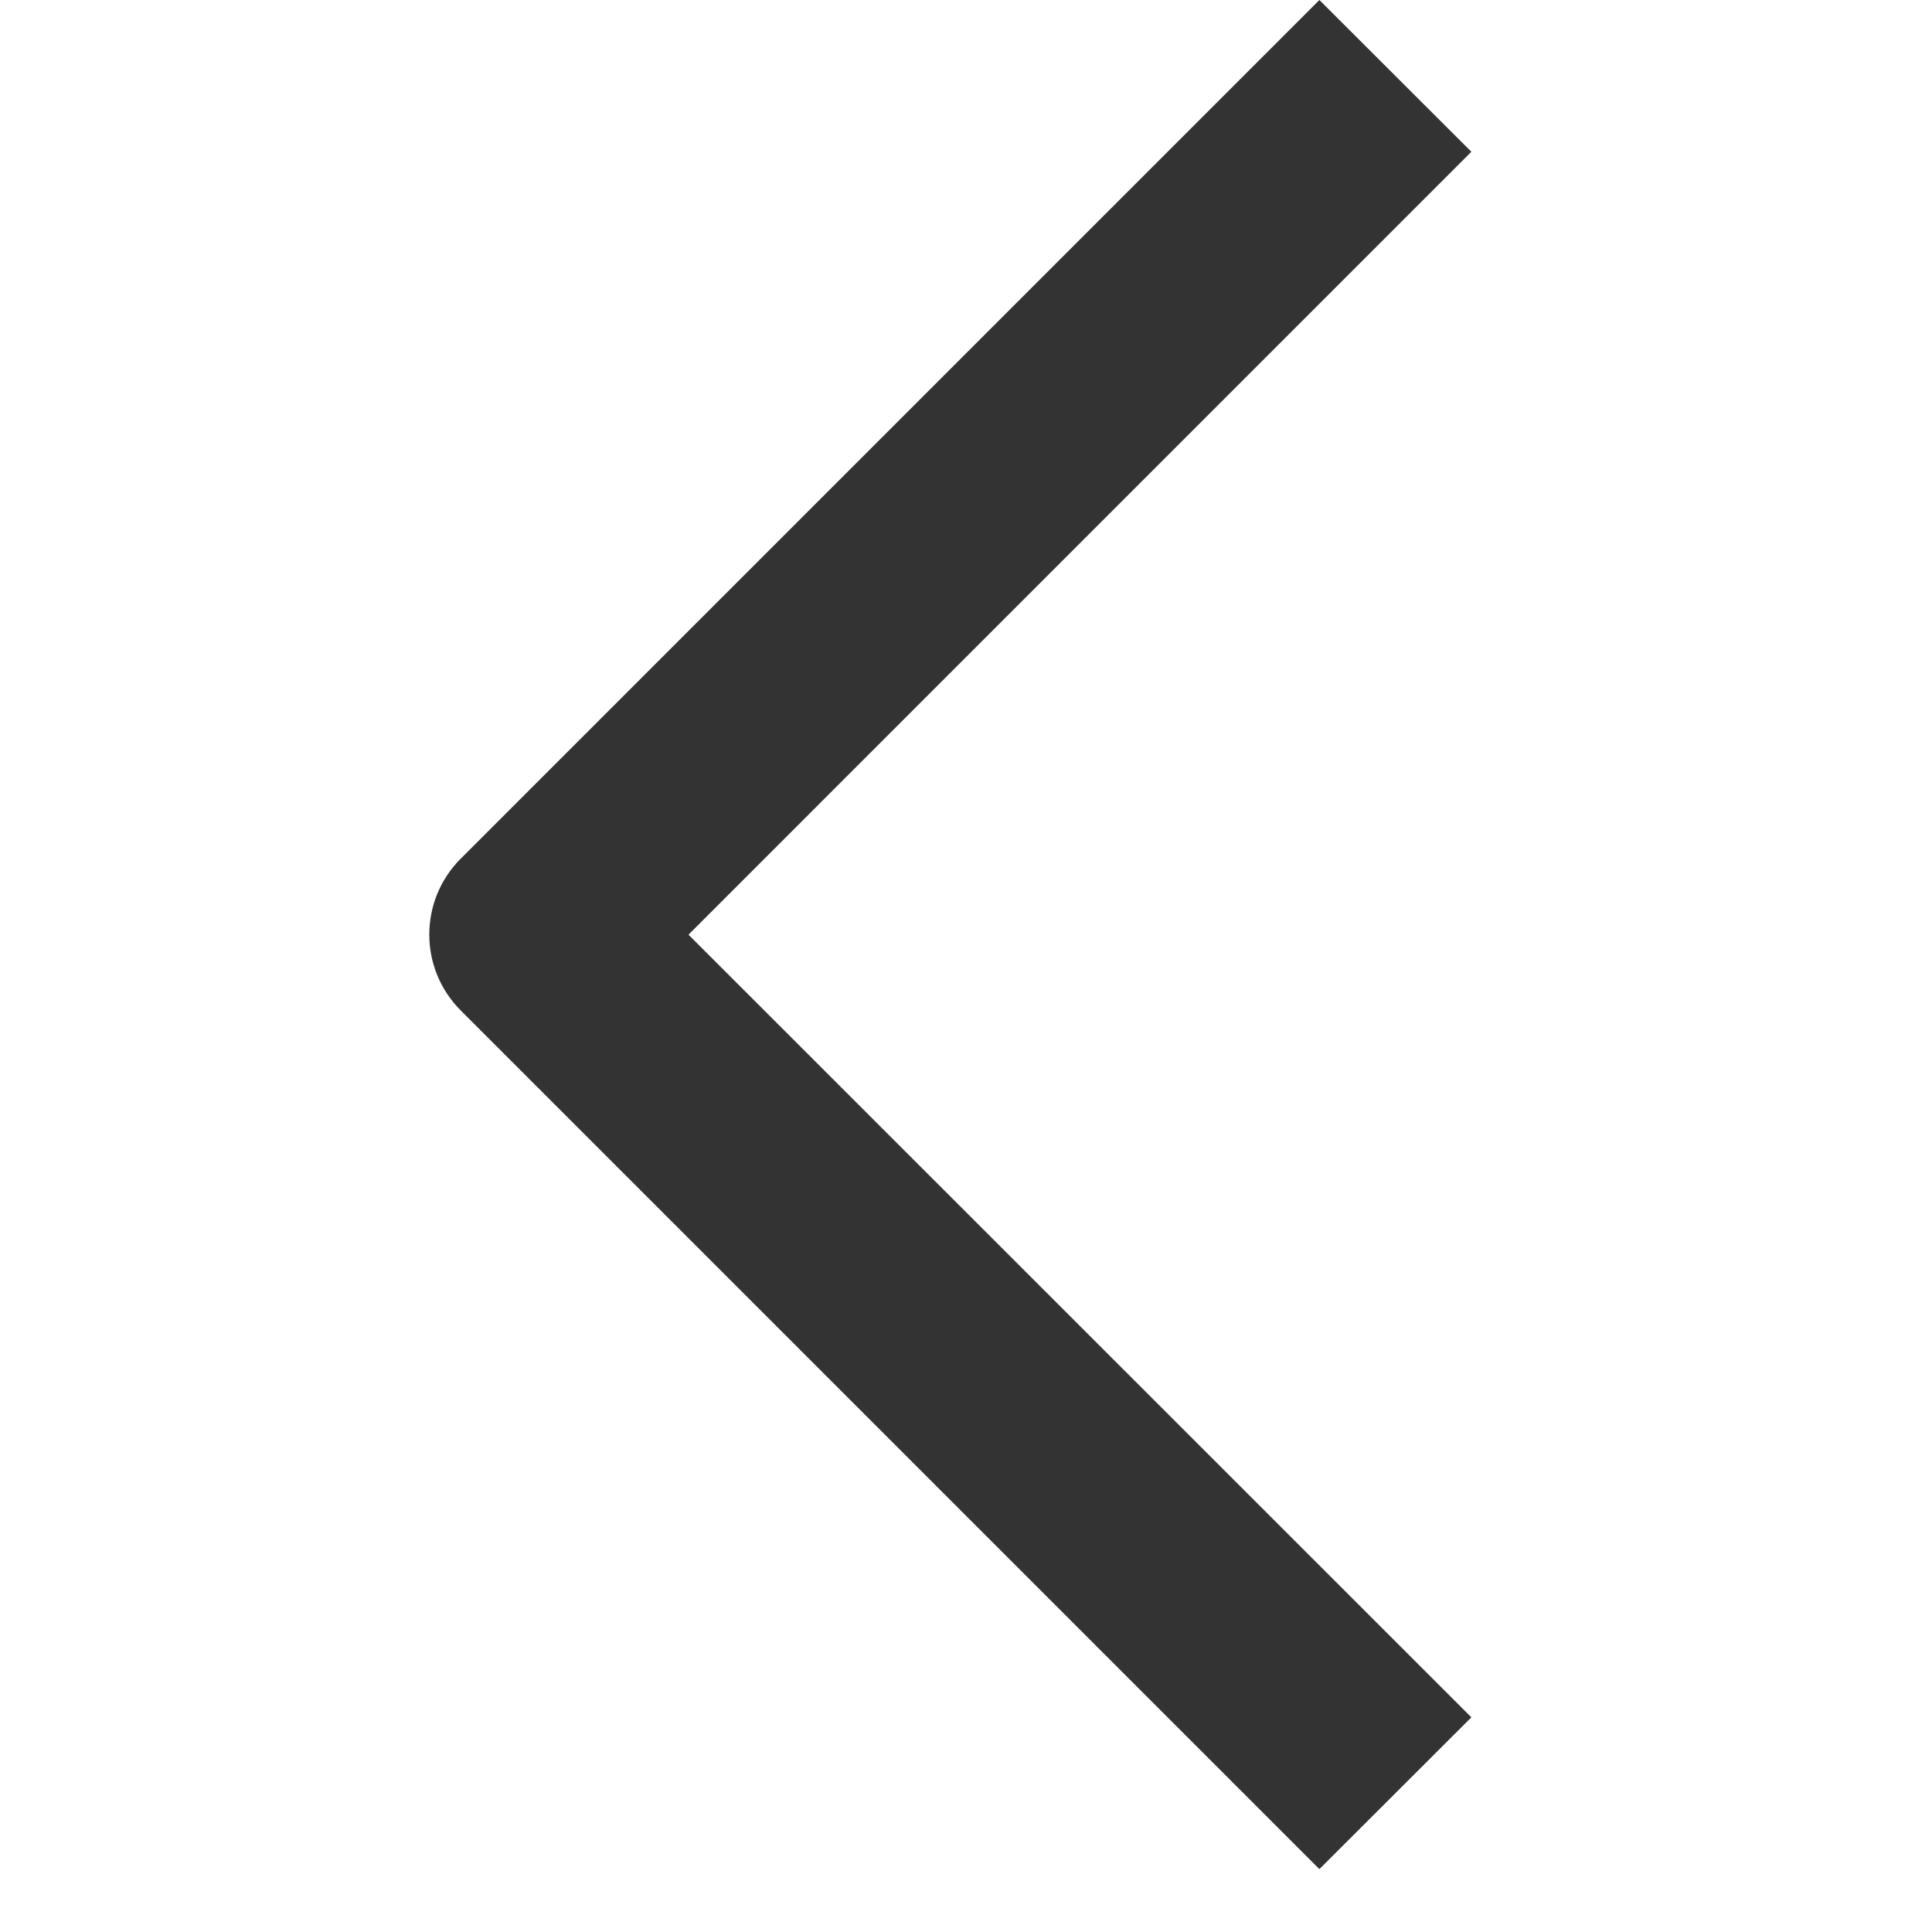
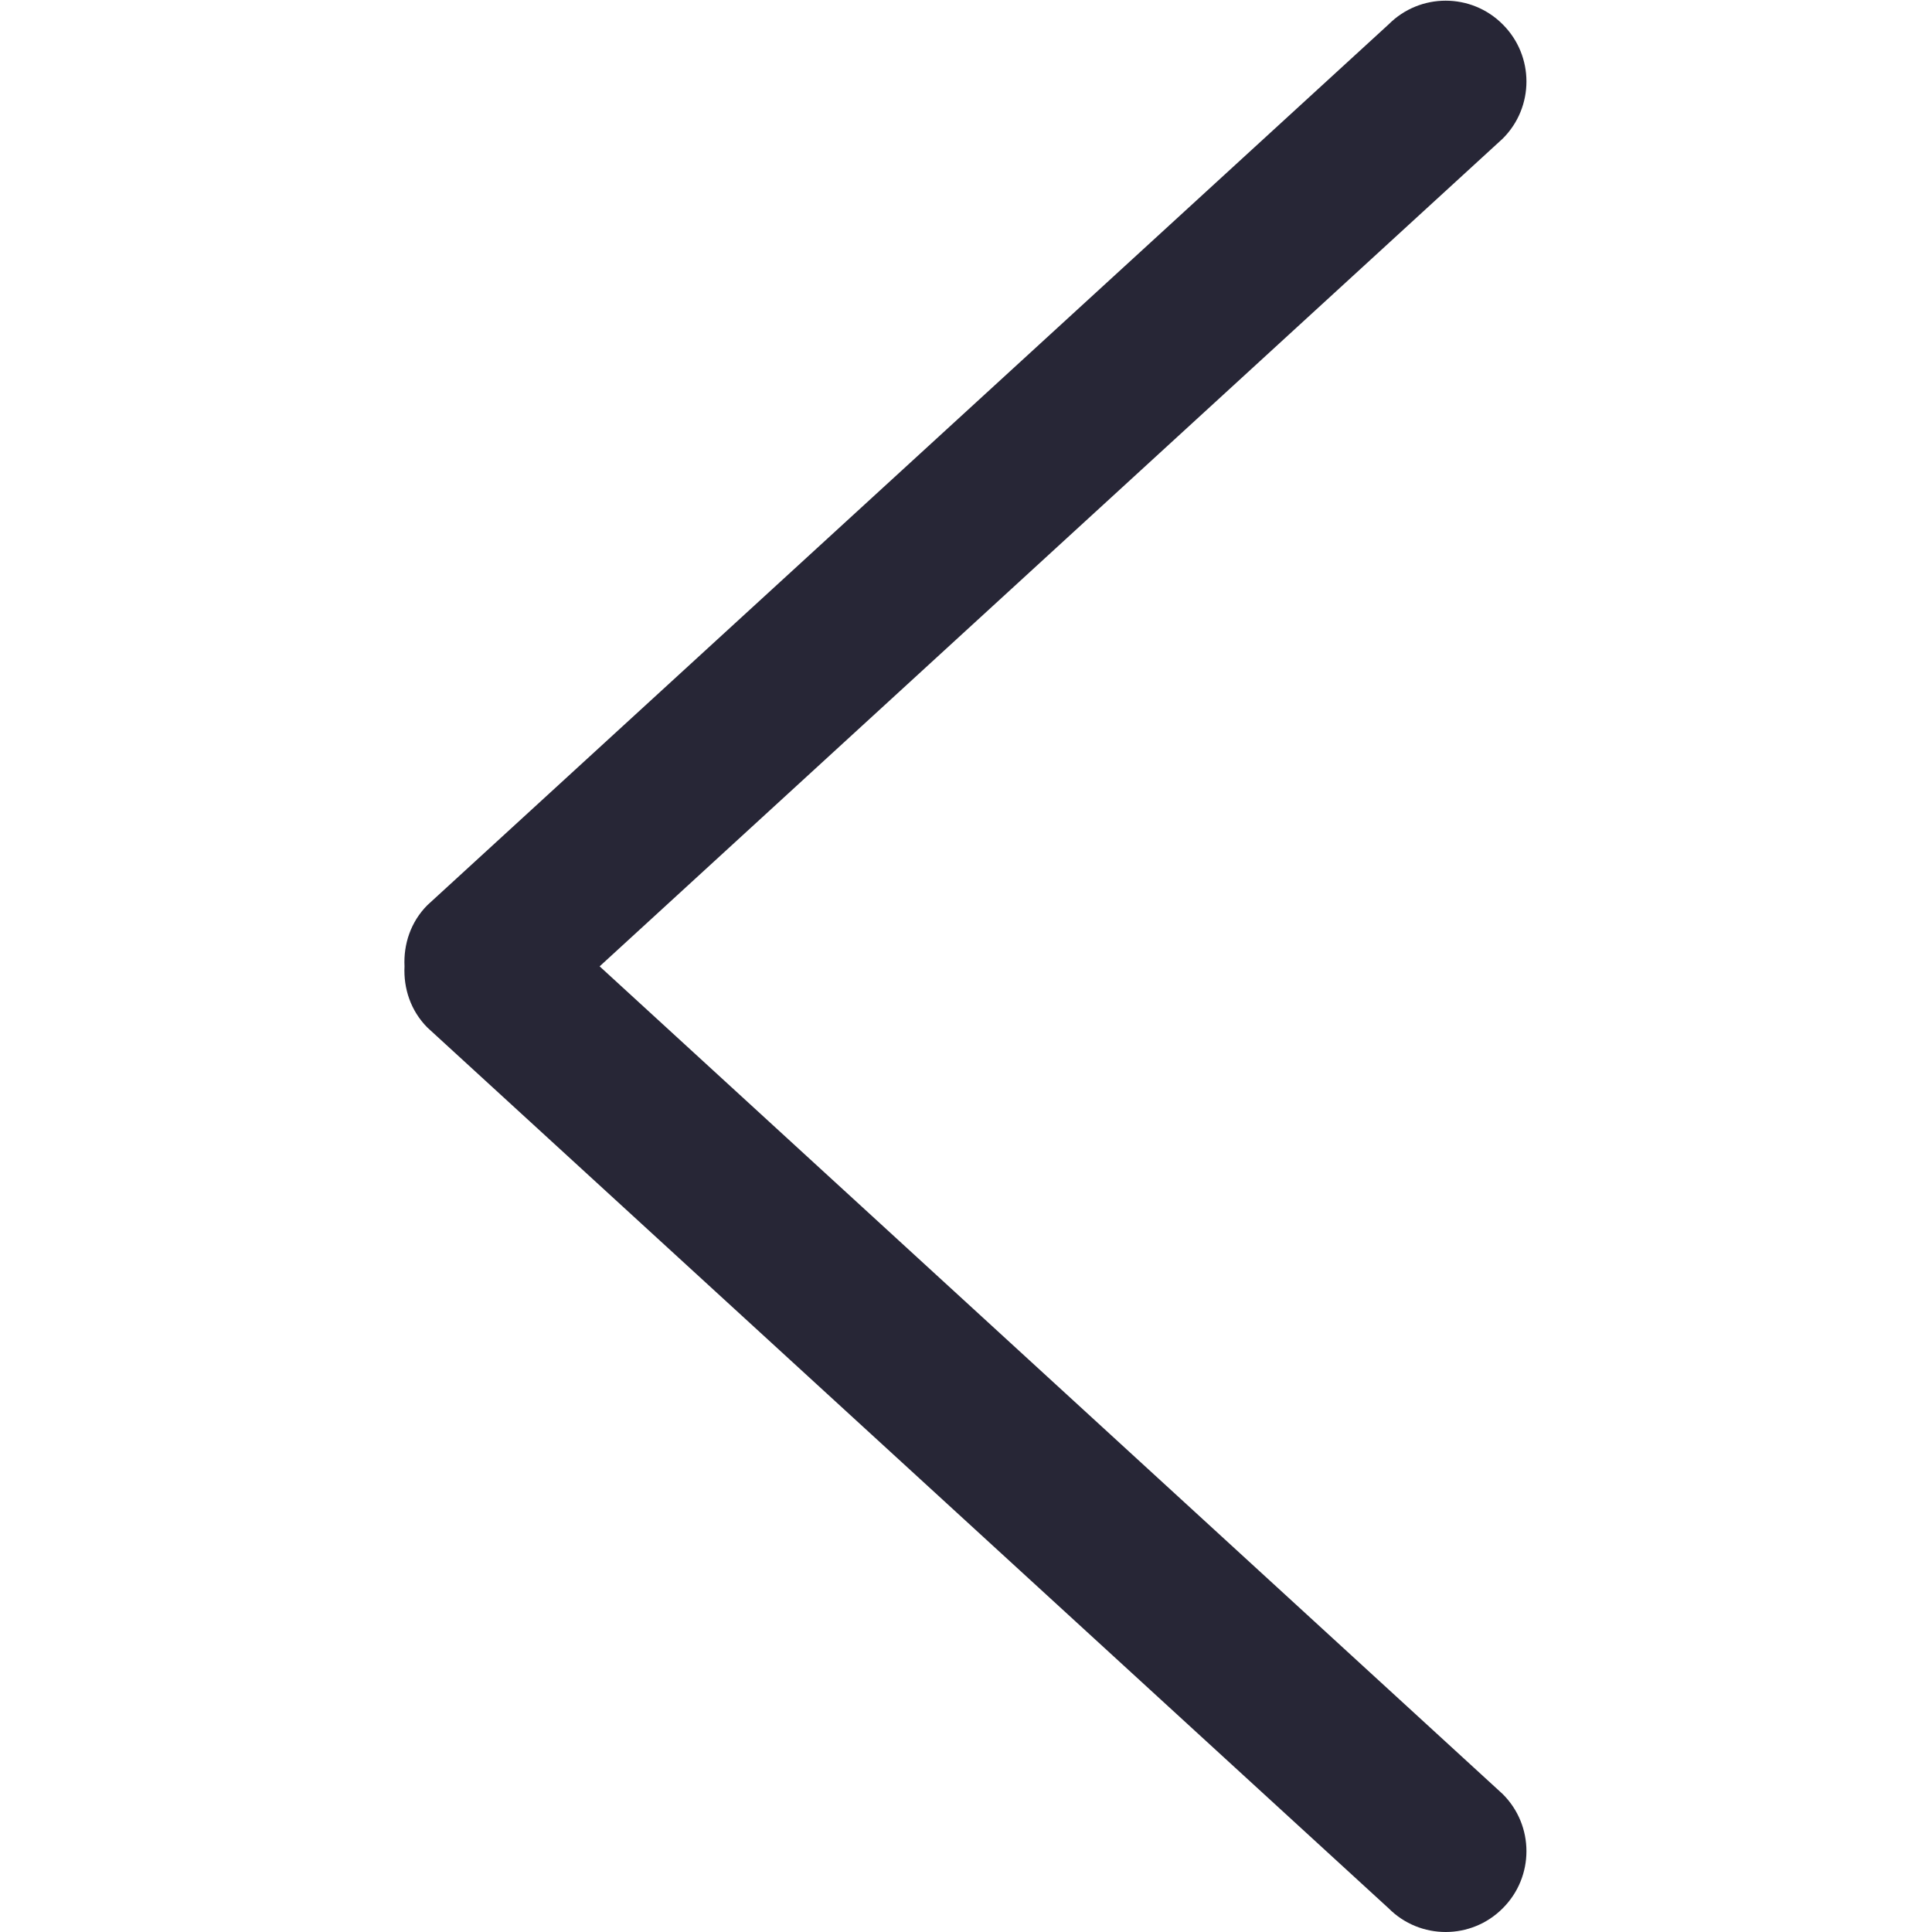
- <svg xmlns="http://www.w3.org/2000/svg" t="1750434435888" class="icon" viewBox="0 0 1024 1024" version="1.1" p-id="23250" width="200" height="200">
-   <path d="M779.855 80.441L699.3 0l-455.111 455.111a56.889 56.889 0 0 0 0 80.441l455.111 455.111L779.855 910.222 364.908 495.388 779.855 80.441z" fill="#333333" p-id="23251" />
+ <svg xmlns="http://www.w3.org/2000/svg" t="1750435073030" class="icon" viewBox="0 0 1024 1024" version="1.1" p-id="1440" width="200" height="200">
+   <path d="M796.477 950.898c16.76 16.704 16.76 43.832 0 60.538-16.676 16.752-43.81 16.752-60.491 0L226.537 544.637c-8.901-8.951-12.715-20.789-12.134-32.452-0.58-11.67 3.233-23.532 12.134-32.459l509.45-466.799c16.681-16.752 43.815-16.752 60.491 0 16.76 16.721 16.76 43.832 0 60.538L317.818 512.184 796.477 950.898 796.477 950.898zM796.477 950.898" fill="#272636" p-id="1441" />
</svg>
